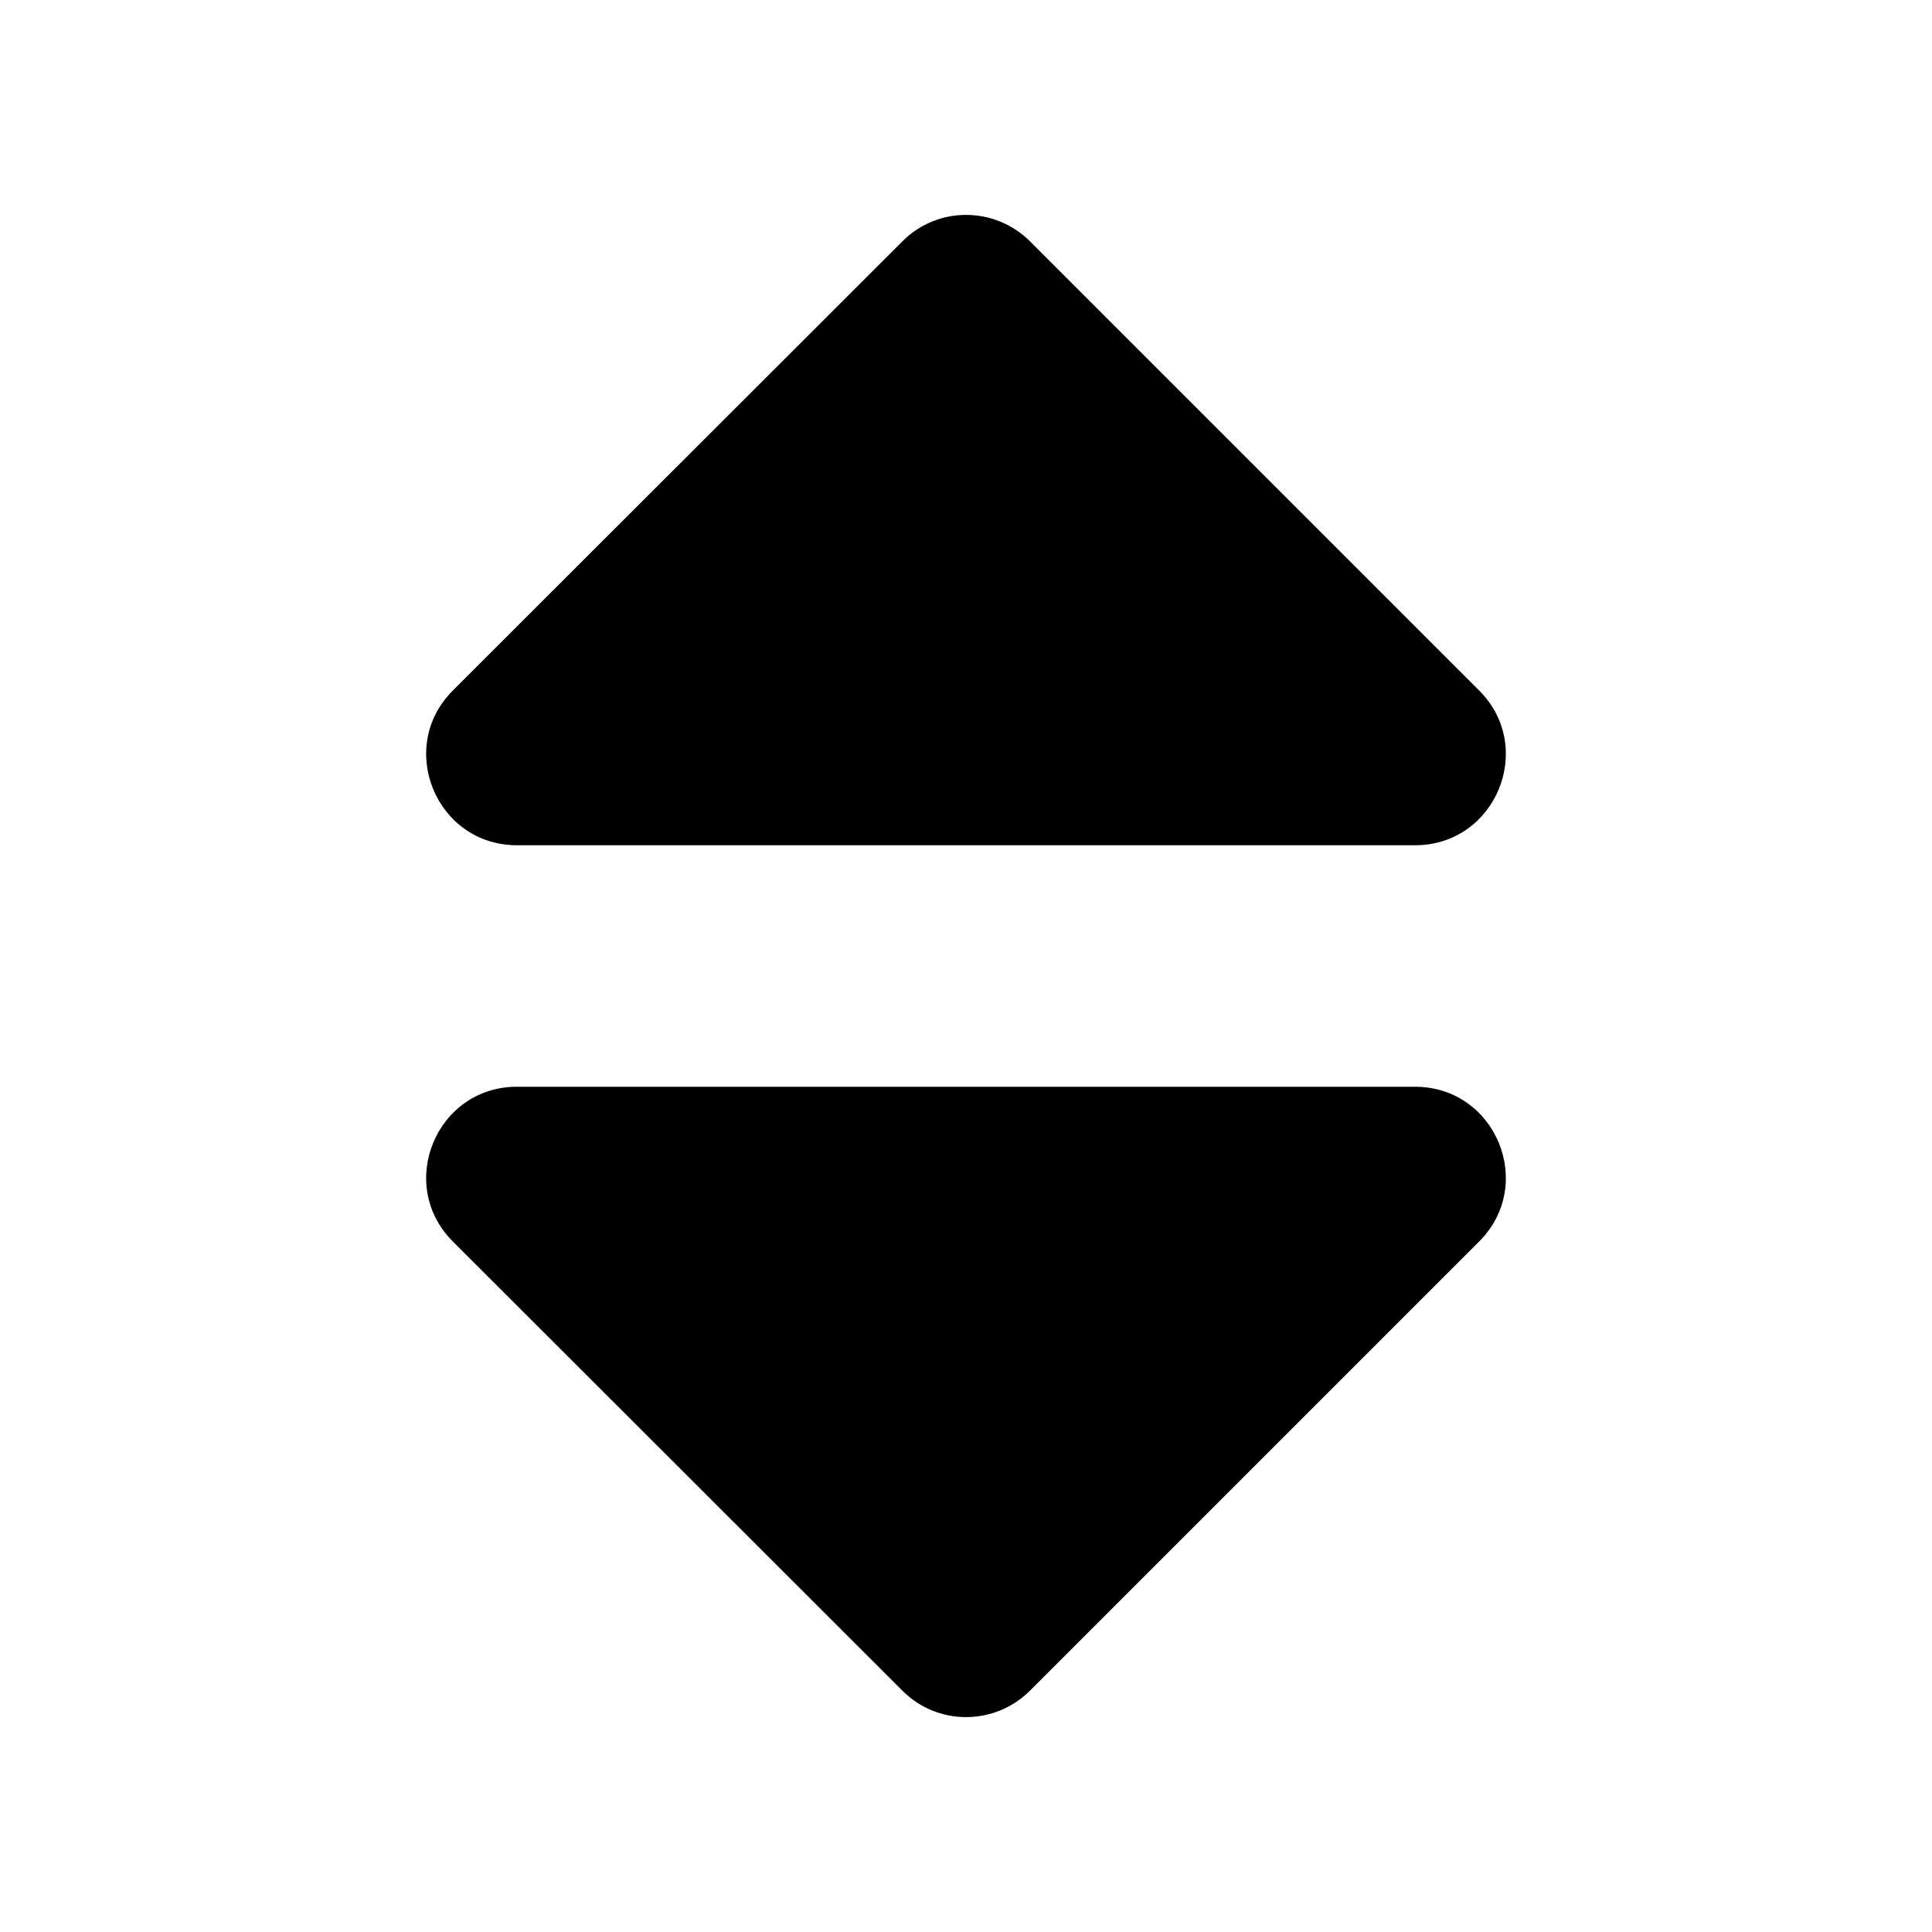
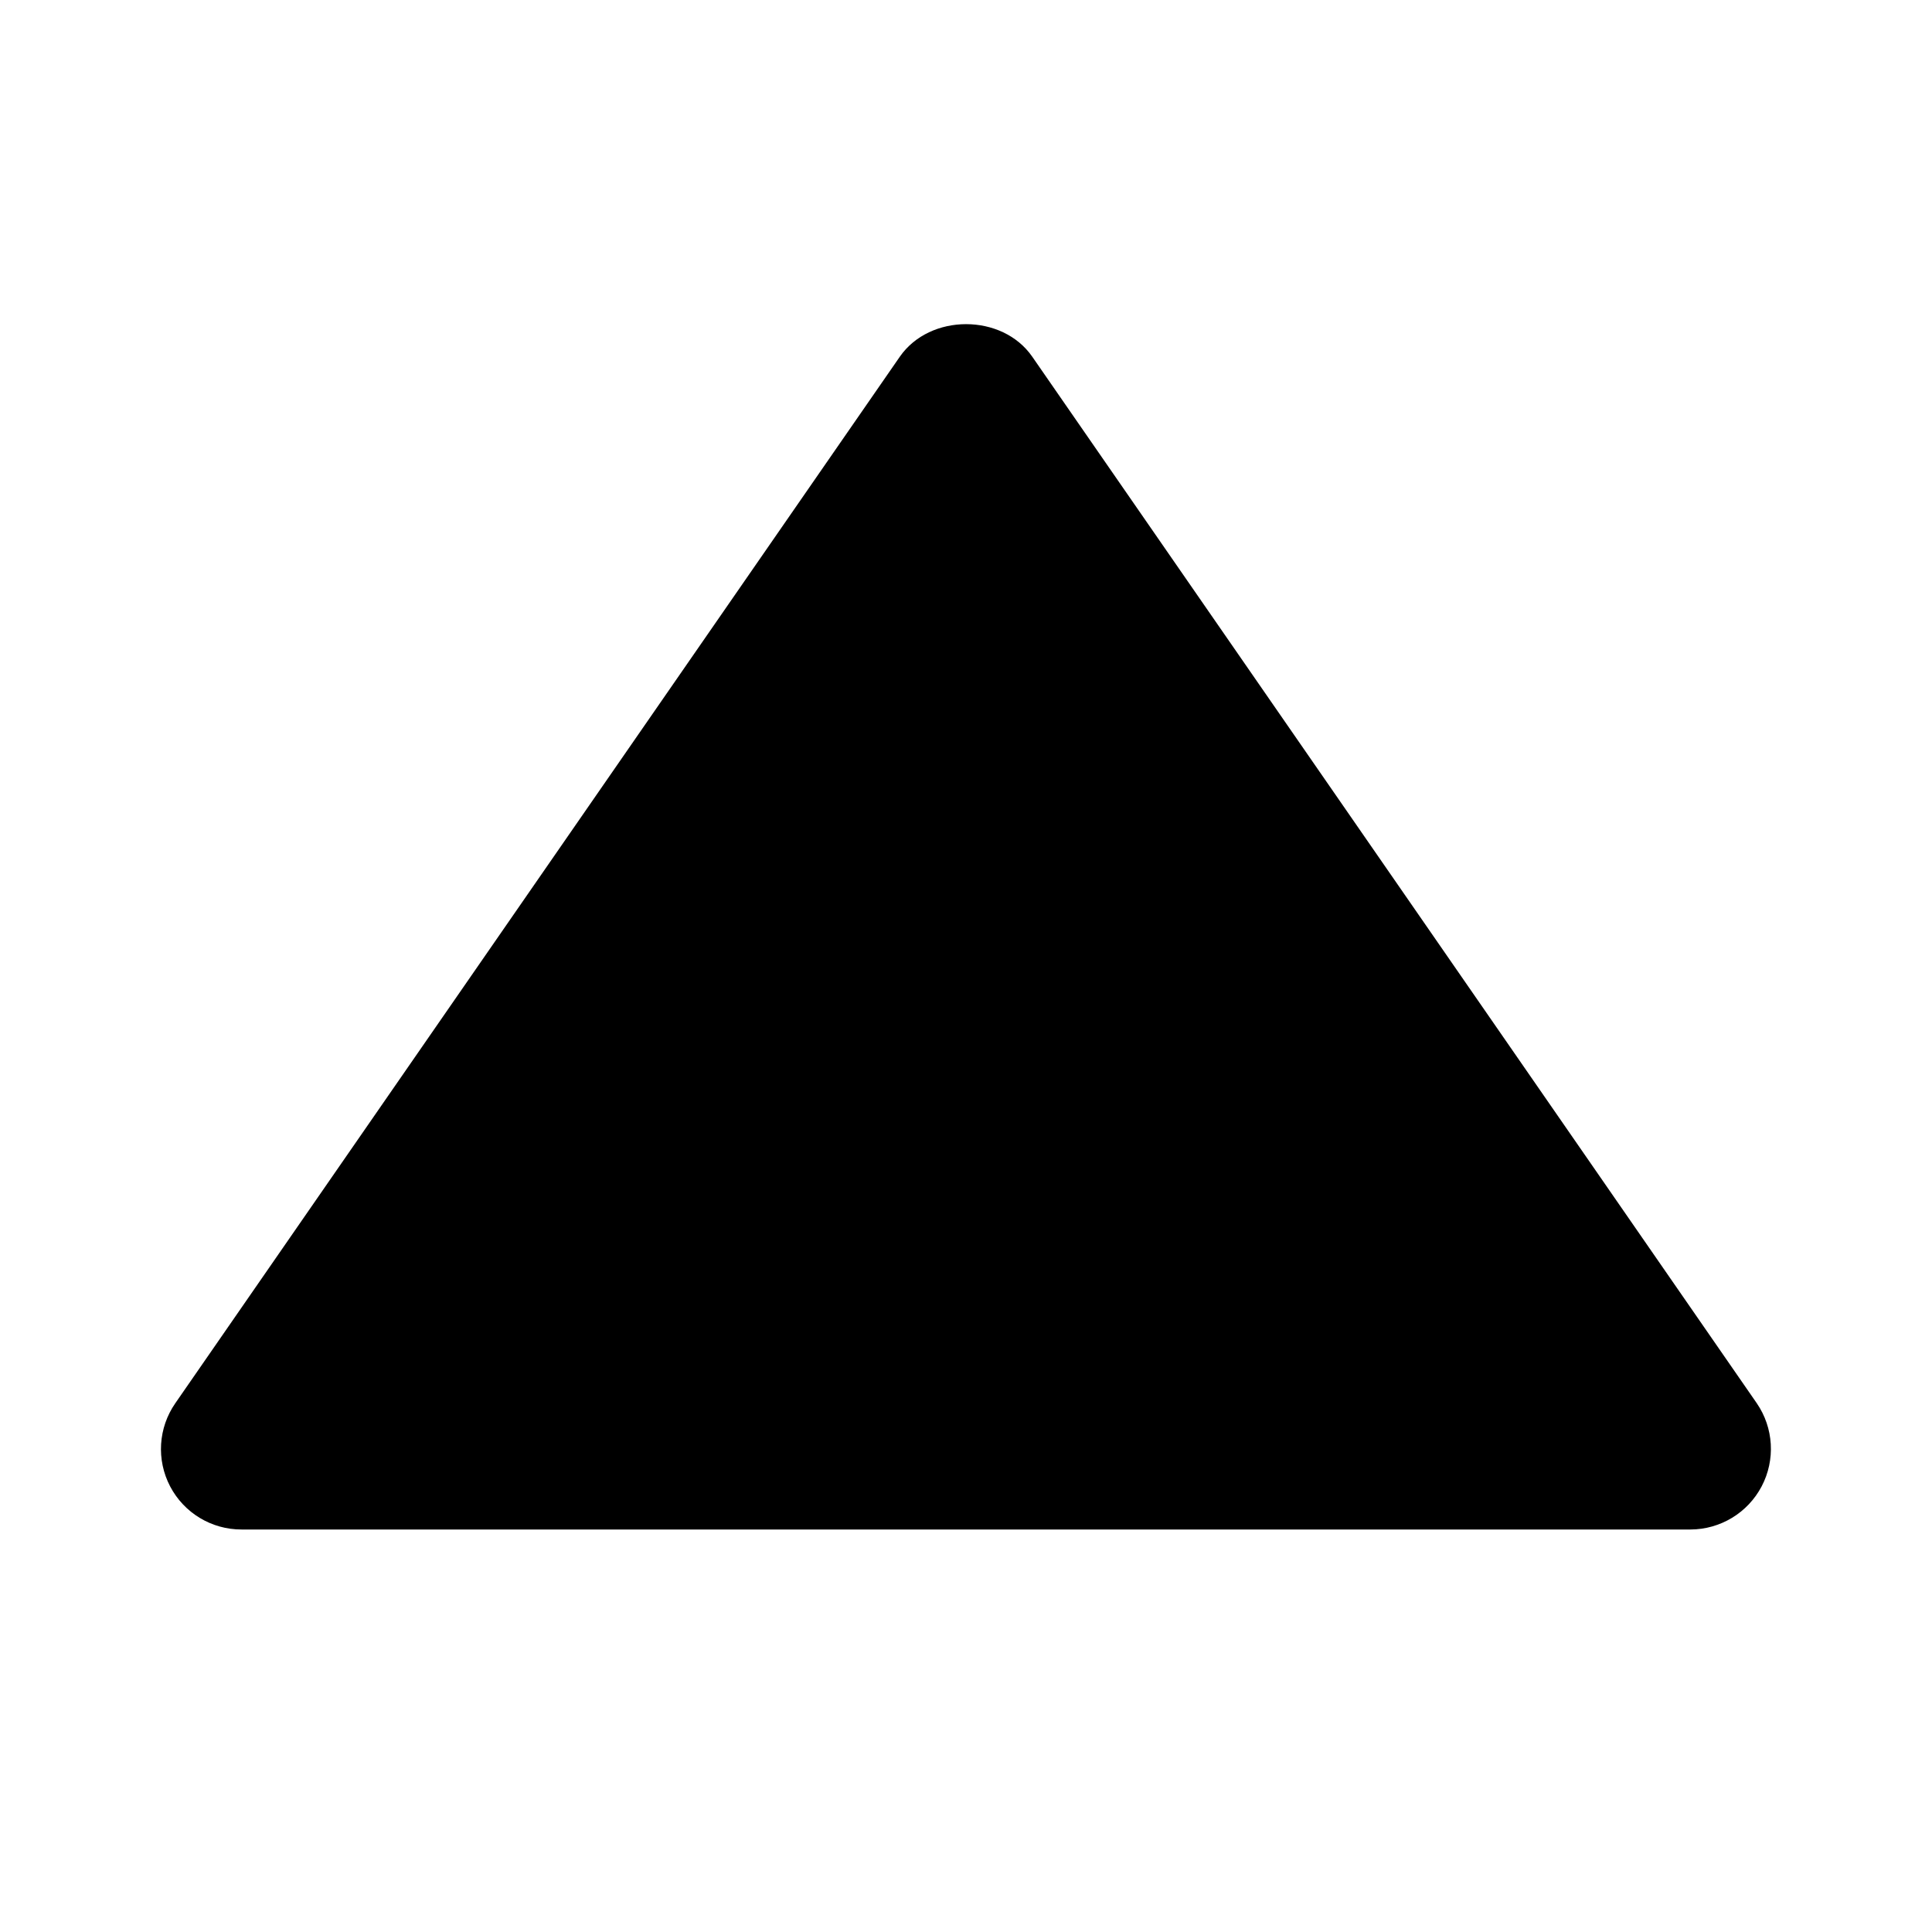
- <svg xmlns="http://www.w3.org/2000/svg" stroke="currentColor" fill="currentColor" stroke-width="0" viewBox="0 0 320 512" height="1em" width="1em">
-   <path d="M41 288h238c21.4 0 32.1 25.9 17 41L177 448c-9.4 9.4-24.6 9.4-33.9 0L24 329c-15.1-15.1-4.4-41 17-41zm255-105L177 64c-9.4-9.4-24.6-9.4-33.9 0L24 183c-15.1 15.1-4.4 41 17 41h238c21.4 0 32.1-25.9 17-41z" />
+ <svg xmlns="http://www.w3.org/2000/svg" width="25px" height="25px" viewBox="0 0 24 24">
+   <path fill="currentColor" d="M3 19h18a1.002 1.002 0 0 0 .823-1.569l-9-13c-.373-.539-1.271-.539-1.645 0l-9 13A.999.999 0 0 0 3 19" />
</svg>
